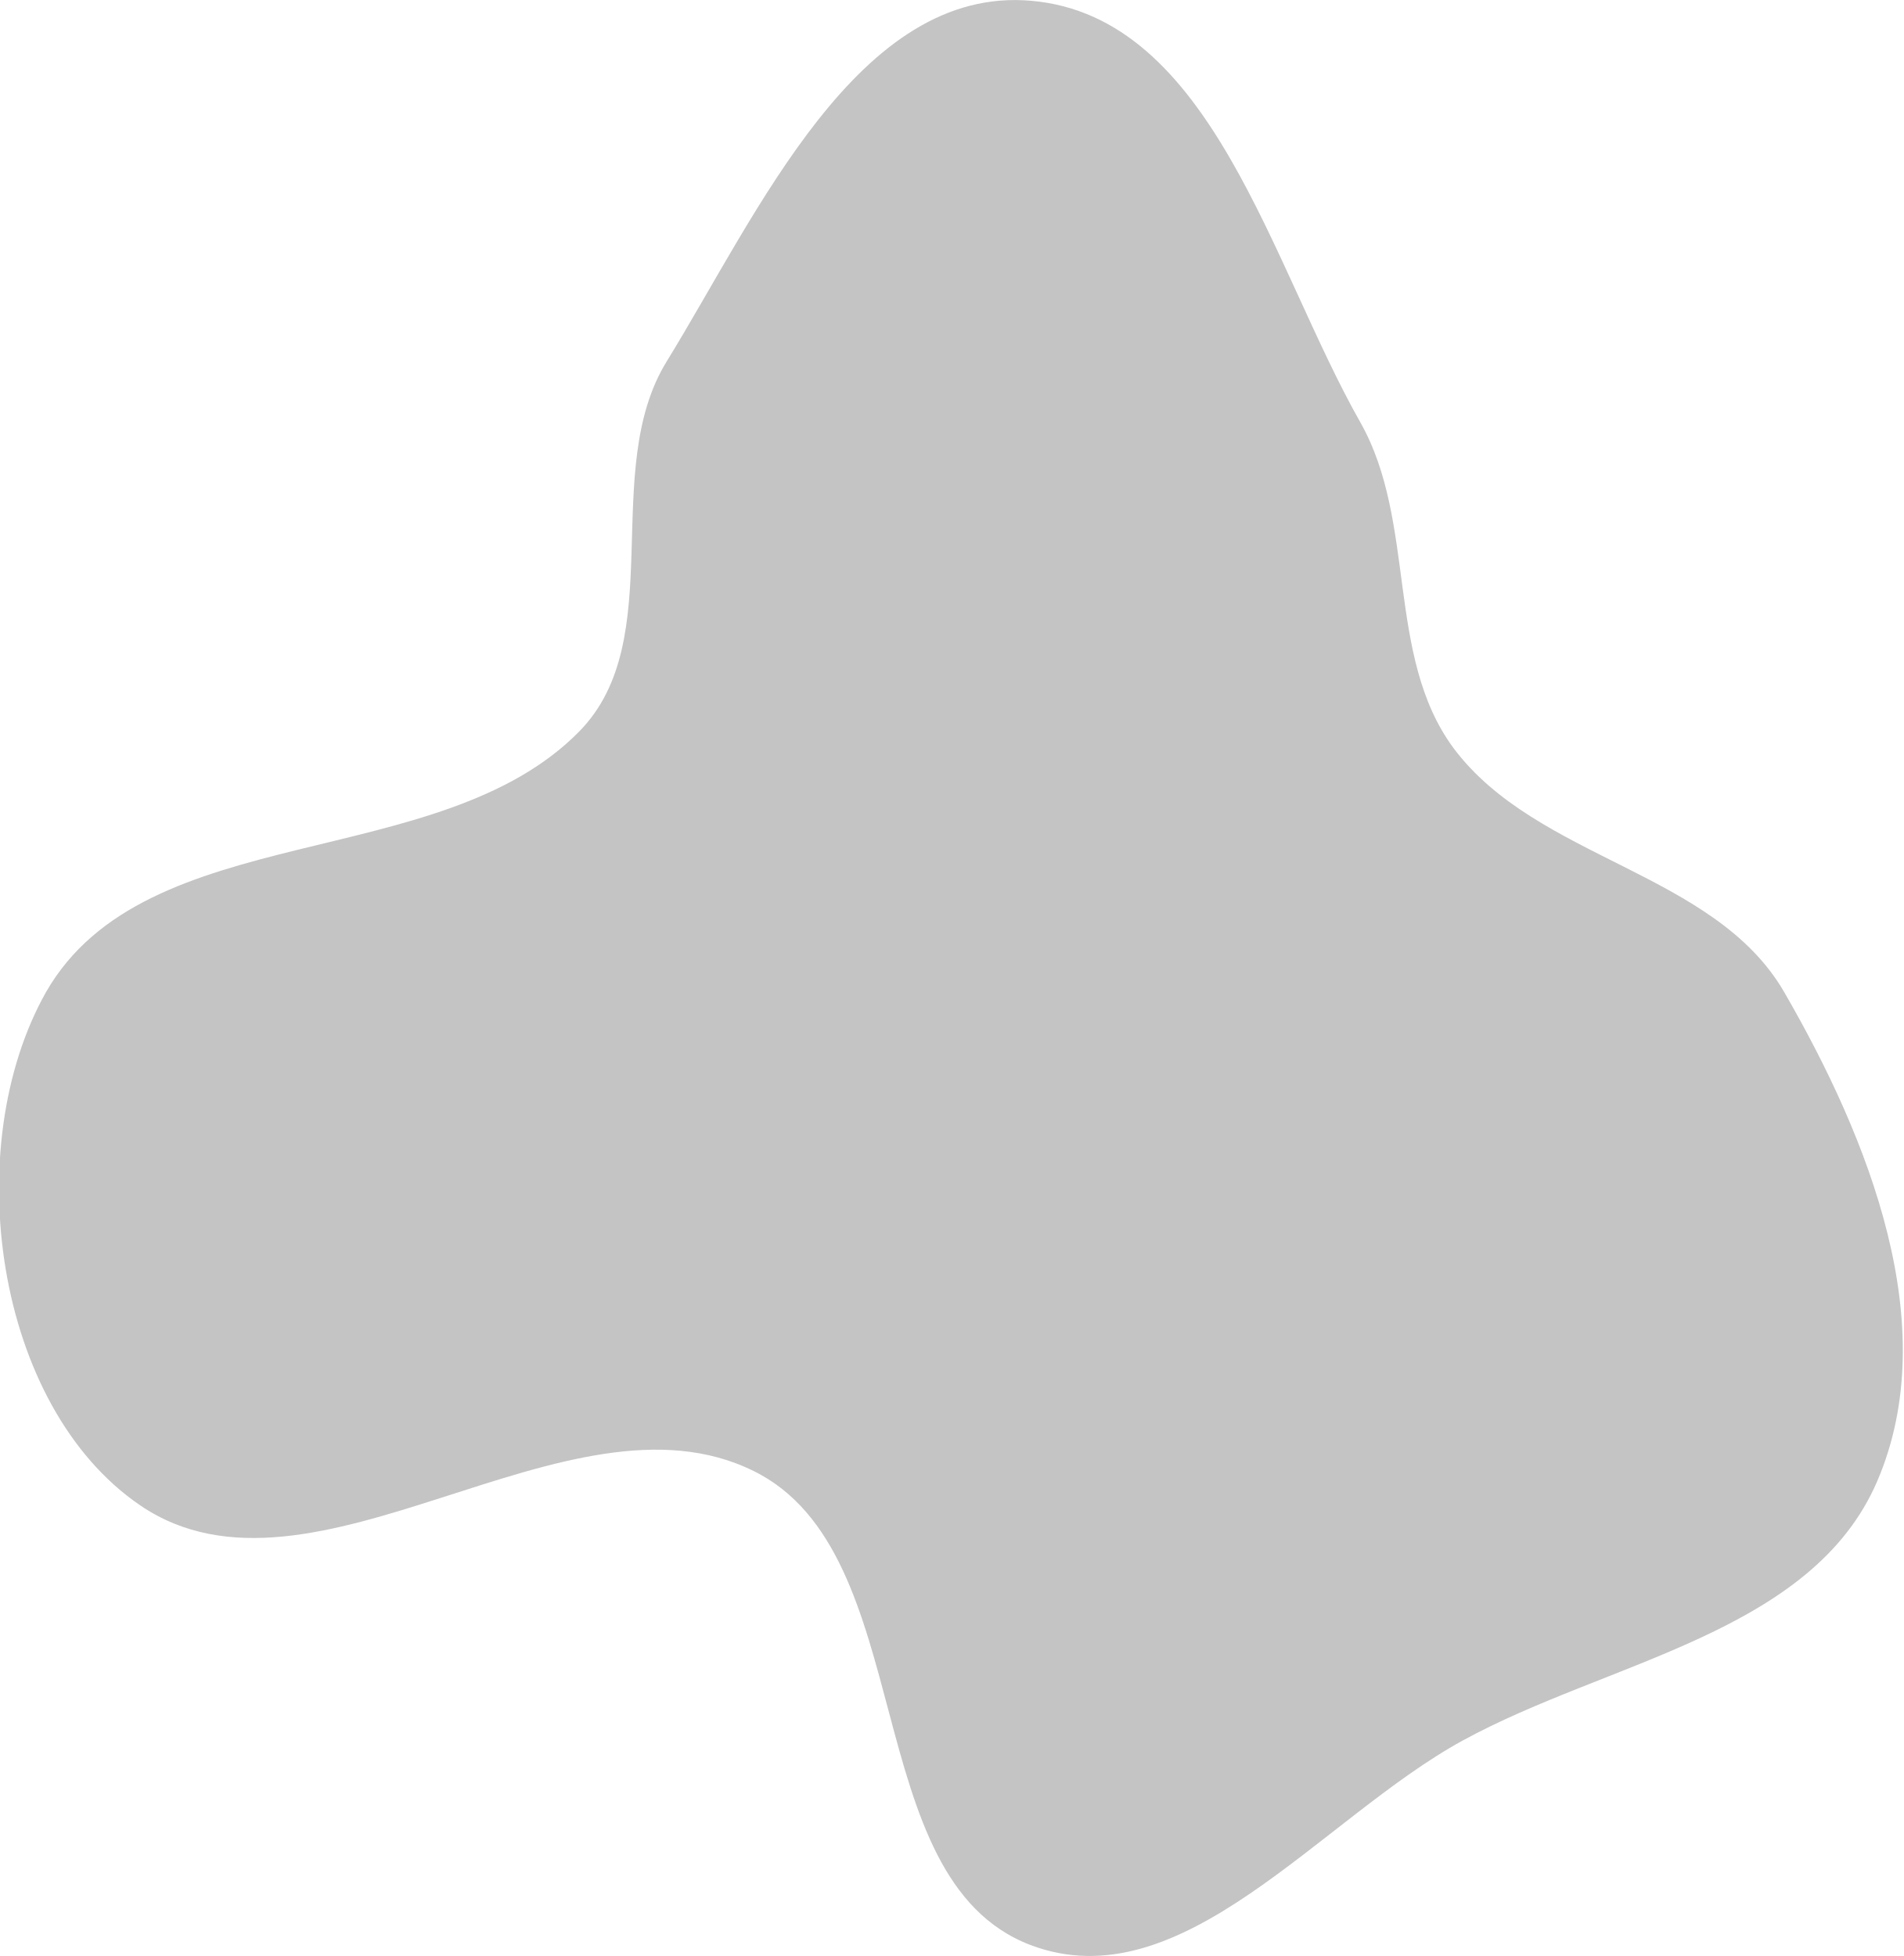
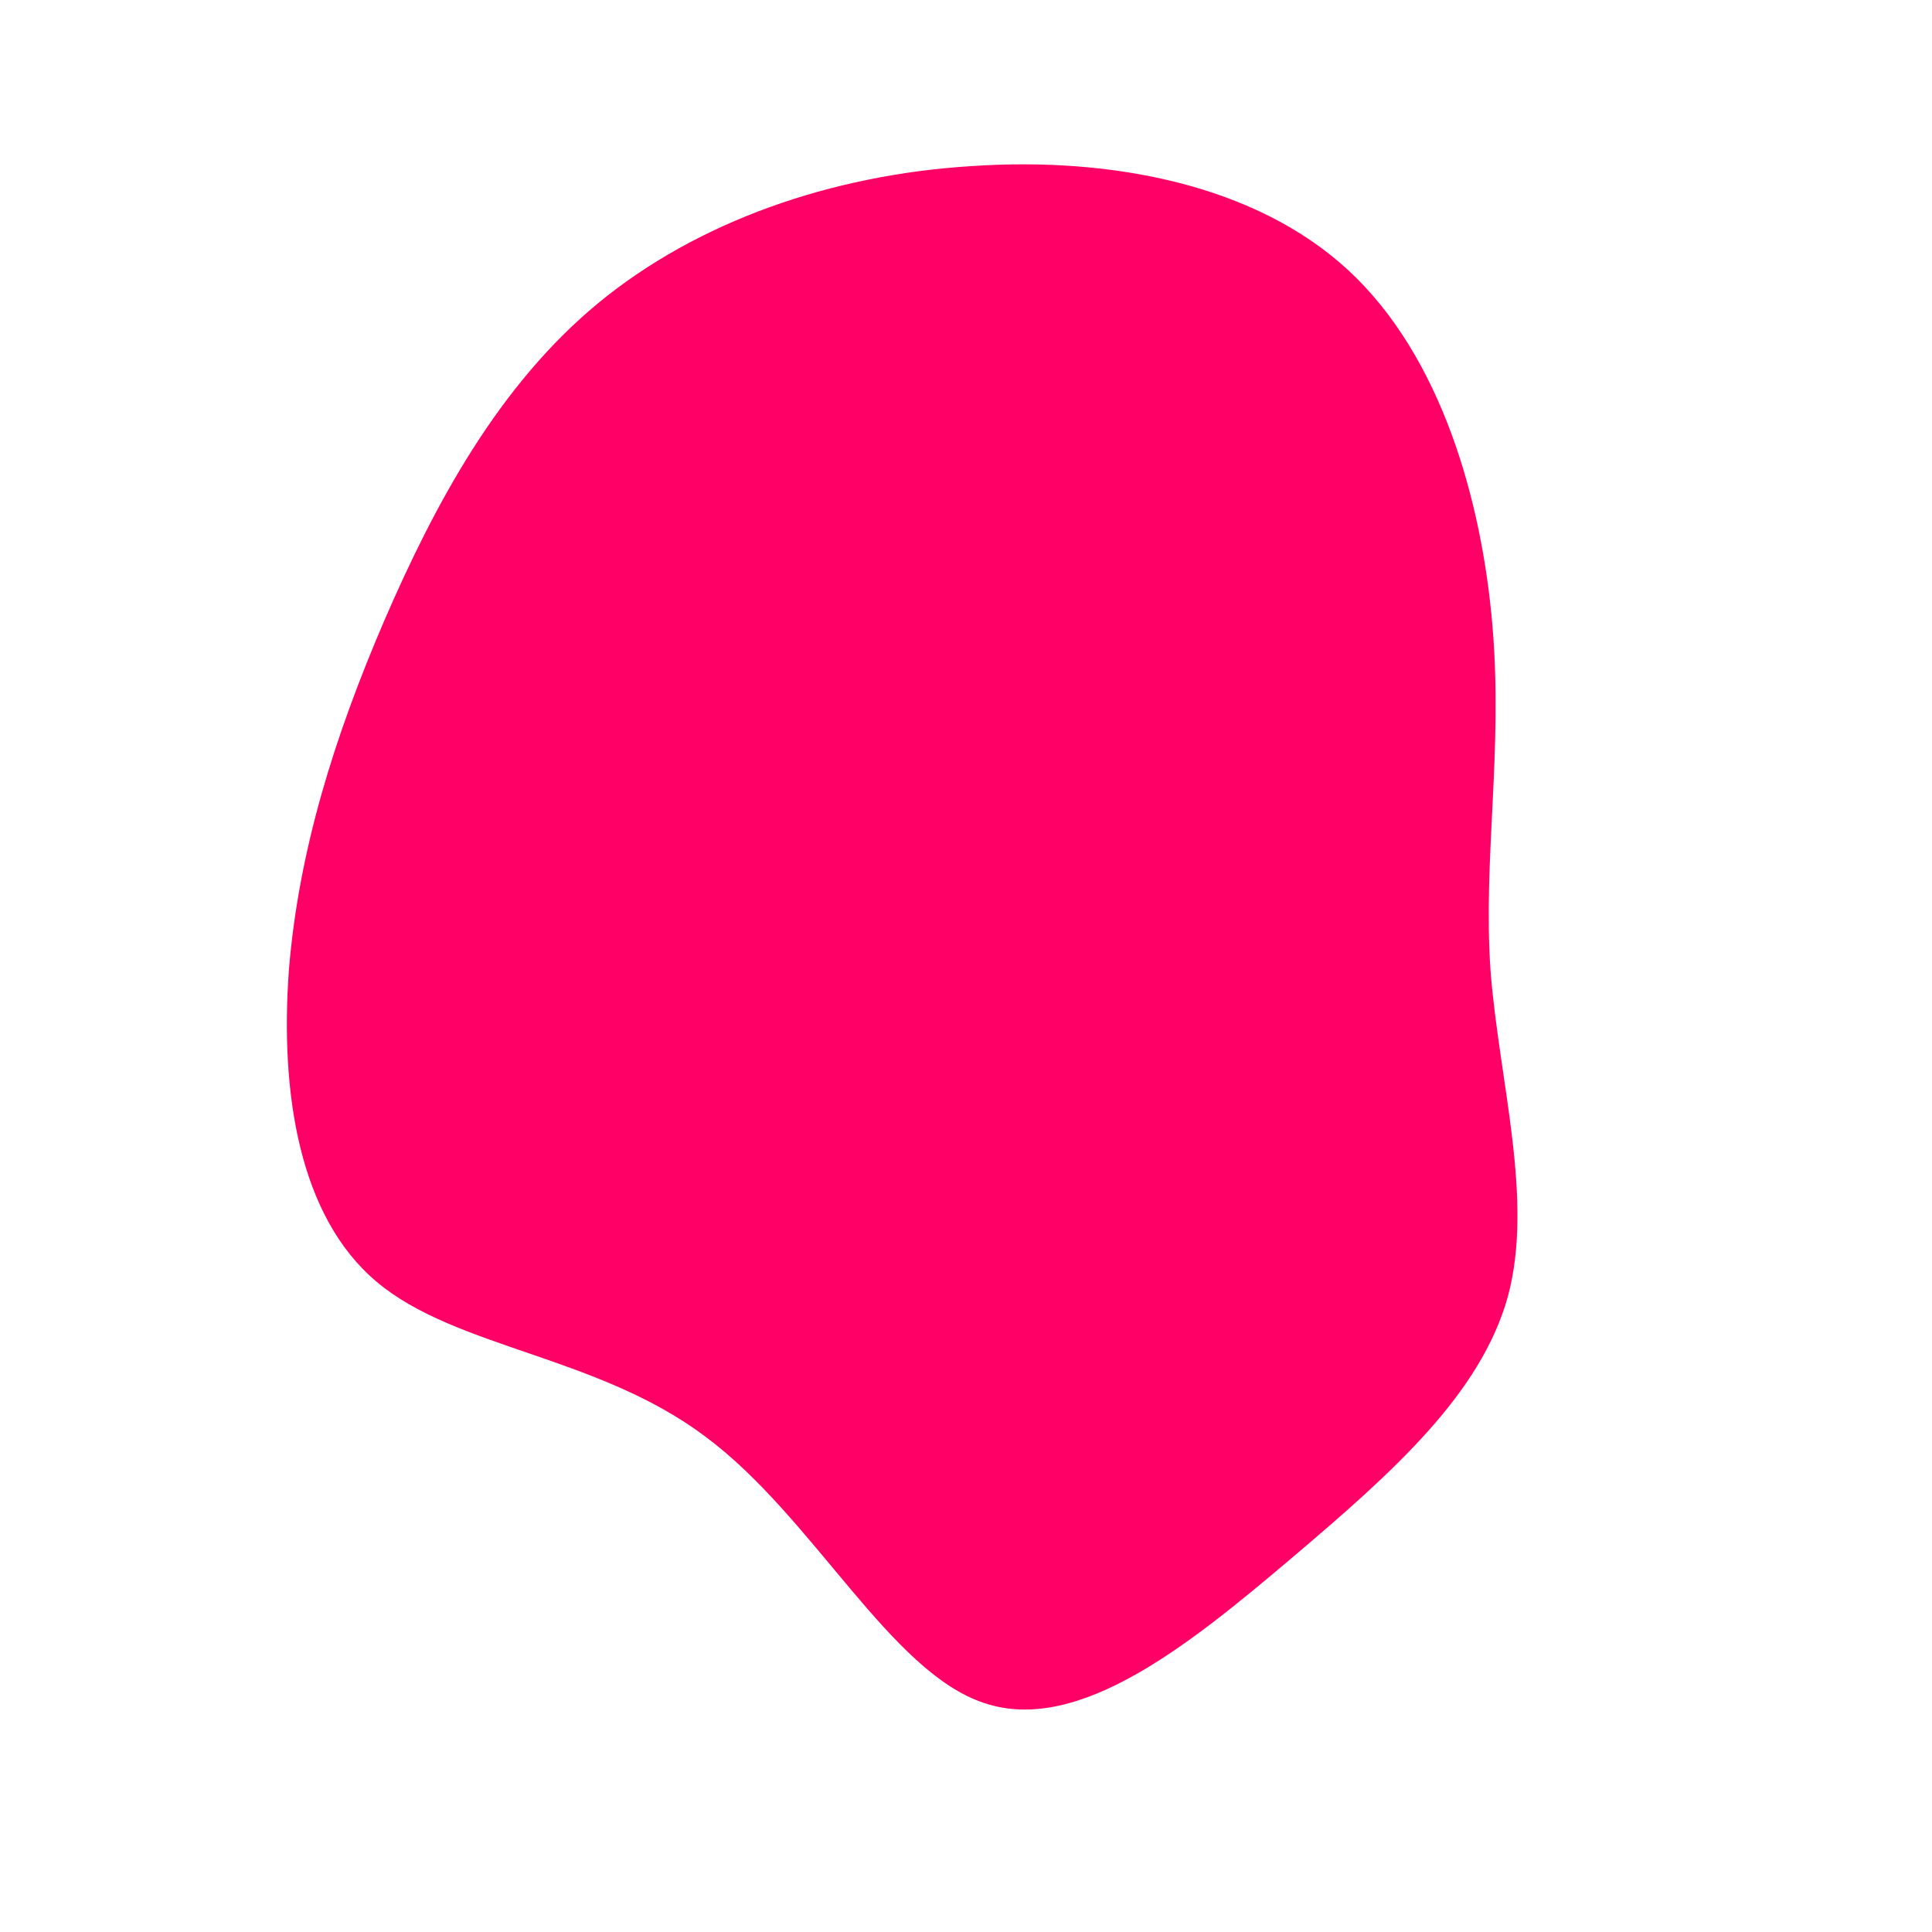
- <svg xmlns="http://www.w3.org/2000/svg" viewBox="0 0 143.15 147.1">
-   <defs>
-     <style>.cls-1{fill:#c4c4c4;fill-rule:evenodd;}</style>
-   </defs>
-   <g id="Layer_2" data-name="Layer 2">
-     <g id="Layer_1-2" data-name="Layer 1">
-       <path class="cls-1" d="M77.55.06c13.58,1.2,18,19.83,24.73,31.7,4.26,7.53,1.89,17.56,7,24.49,6.27,8.41,19.62,9.29,24.87,18.36,6.36,11,12,25.1,7,36.77-4.92,11.46-20.24,13.53-31.18,19.52-10.69,5.86-21.11,19.71-32.5,15.37-13.08-5-8.25-29.45-20.8-35.64-14-6.94-33.13,11.38-46.1,2.6-11-7.47-13.66-27-7.11-38.62C11,61.45,33,65.77,43.56,55c6.79-6.92,1.48-19.59,6.58-27.84C57,16,64.53-1.1,77.55.06Z" />
-     </g>
-   </g>
+ <svg xmlns="http://www.w3.org/2000/svg" viewBox="0 0 200 200">
+   <path fill="#FF0066" d="M39.6,-72C49.2,-63.1,53.4,-48.2,54.5,-35.2C55.6,-22.2,53.5,-11.1,54.3,0.5C55.2,12,58.8,24.1,56.1,34.2C53.3,44.3,44.2,52.4,33.7,61.3C23.3,70.1,11.7,79.6,1.9,76.3C-7.9,73.1,-15.8,57,-27,48.7C-38.2,40.3,-52.8,39.6,-61,32.7C-69.1,25.9,-71,13,-70.1,0.5C-69.1,-11.9,-65.4,-23.7,-60.2,-35.8C-55,-47.8,-48.4,-60.1,-38.1,-68.6C-27.8,-77.1,-13.9,-81.9,0.5,-82.8C15,-83.8,30,-80.9,39.6,-72Z" transform="translate(100 100)">
+     <animate dur="20s" repeatCount="indefinite" attributeName="d" values="M39.6,-72C49.2,-63.1,53.4,-48.2,54.5,-35.2C55.6,-22.2,53.5,-11.1,54.3,0.5C55.2,12,58.8,24.1,56.1,34.2C53.3,44.3,44.2,52.4,33.7,61.3C23.3,70.1,11.7,79.6,1.9,76.3C-7.9,73.1,-15.8,57,-27,48.7C-38.2,40.3,-52.8,39.6,-61,32.7C-69.1,25.9,-71,13,-70.1,0.5C-69.1,-11.9,-65.4,-23.7,-60.2,-35.8C-55,-47.8,-48.4,-60.1,-38.1,-68.6C-27.8,-77.1,-13.9,-81.9,0.5,-82.8C15,-83.8,30,-80.9,39.6,-72Z;    M33.9,-66.2C41.1,-54.5,42.1,-39.7,43.3,-28.2C44.4,-16.6,45.6,-8.3,48.6,1.7C51.5,11.8,56.4,23.6,54.9,34.6C53.5,45.6,45.8,55.8,35.6,61.8C25.4,67.9,12.7,69.8,3,64.5C-6.7,59.3,-13.4,47,-27.3,43.1C-41.2,39.2,-62.3,43.7,-69.8,37.9C-77.3,32.1,-71.2,16.1,-64.5,3.9C-57.7,-8.2,-50.3,-16.5,-43.6,-23.8C-37,-31,-31,-37.3,-23.9,-49.1C-16.8,-60.8,-8.4,-78.1,2.5,-82.4C13.3,-86.7,26.7,-78,33.9,-66.2Z;    M21.8,-35.6C30.4,-32.7,41.1,-31.3,50.3,-25.6C59.5,-20,67,-10,64.3,-1.6C61.5,6.8,48.4,13.6,42.3,24.6C36.3,35.7,37.3,50.9,31.4,60.1C25.5,69.4,12.7,72.5,2.3,68.6C-8.2,64.6,-16.4,53.6,-29.1,48.3C-41.7,43,-58.9,43.5,-66,36.4C-73,29.3,-69.9,14.6,-68,1.1C-66.1,-12.4,-65.3,-24.9,-62.4,-39.1C-59.5,-53.4,-54.4,-69.4,-43.7,-71C-32.9,-72.6,-16.5,-59.8,-4.9,-51.2C6.6,-42.7,13.1,-38.4,21.8,-35.6Z;      M39.6,-72C49.2,-63.1,53.4,-48.2,54.5,-35.2C55.6,-22.2,53.5,-11.1,54.3,0.5C55.2,12,58.8,24.1,56.1,34.2C53.3,44.3,44.2,52.4,33.7,61.3C23.3,70.1,11.7,79.6,1.9,76.3C-7.9,73.1,-15.8,57,-27,48.7C-38.2,40.3,-52.8,39.6,-61,32.7C-69.1,25.9,-71,13,-70.1,0.5C-69.1,-11.9,-65.4,-23.7,-60.2,-35.8C-55,-47.8,-48.4,-60.1,-38.1,-68.6C-27.8,-77.1,-13.9,-81.9,0.5,-82.8C15,-83.8,30,-80.9,39.6,-72Z;" fill="freeze" calcMode="spline" keySplines="0.4 0 0.2 1; 0.4 0 0.2 1; 0.4 0 0.2 1" />
+     <animateTransform attributeType="xml" attributeName="transform" type="rotate" from="0 0 0" to="360 0 0" dur="25s" additive="sum" repeatCount="indefinite" />
+   </path>
</svg>
